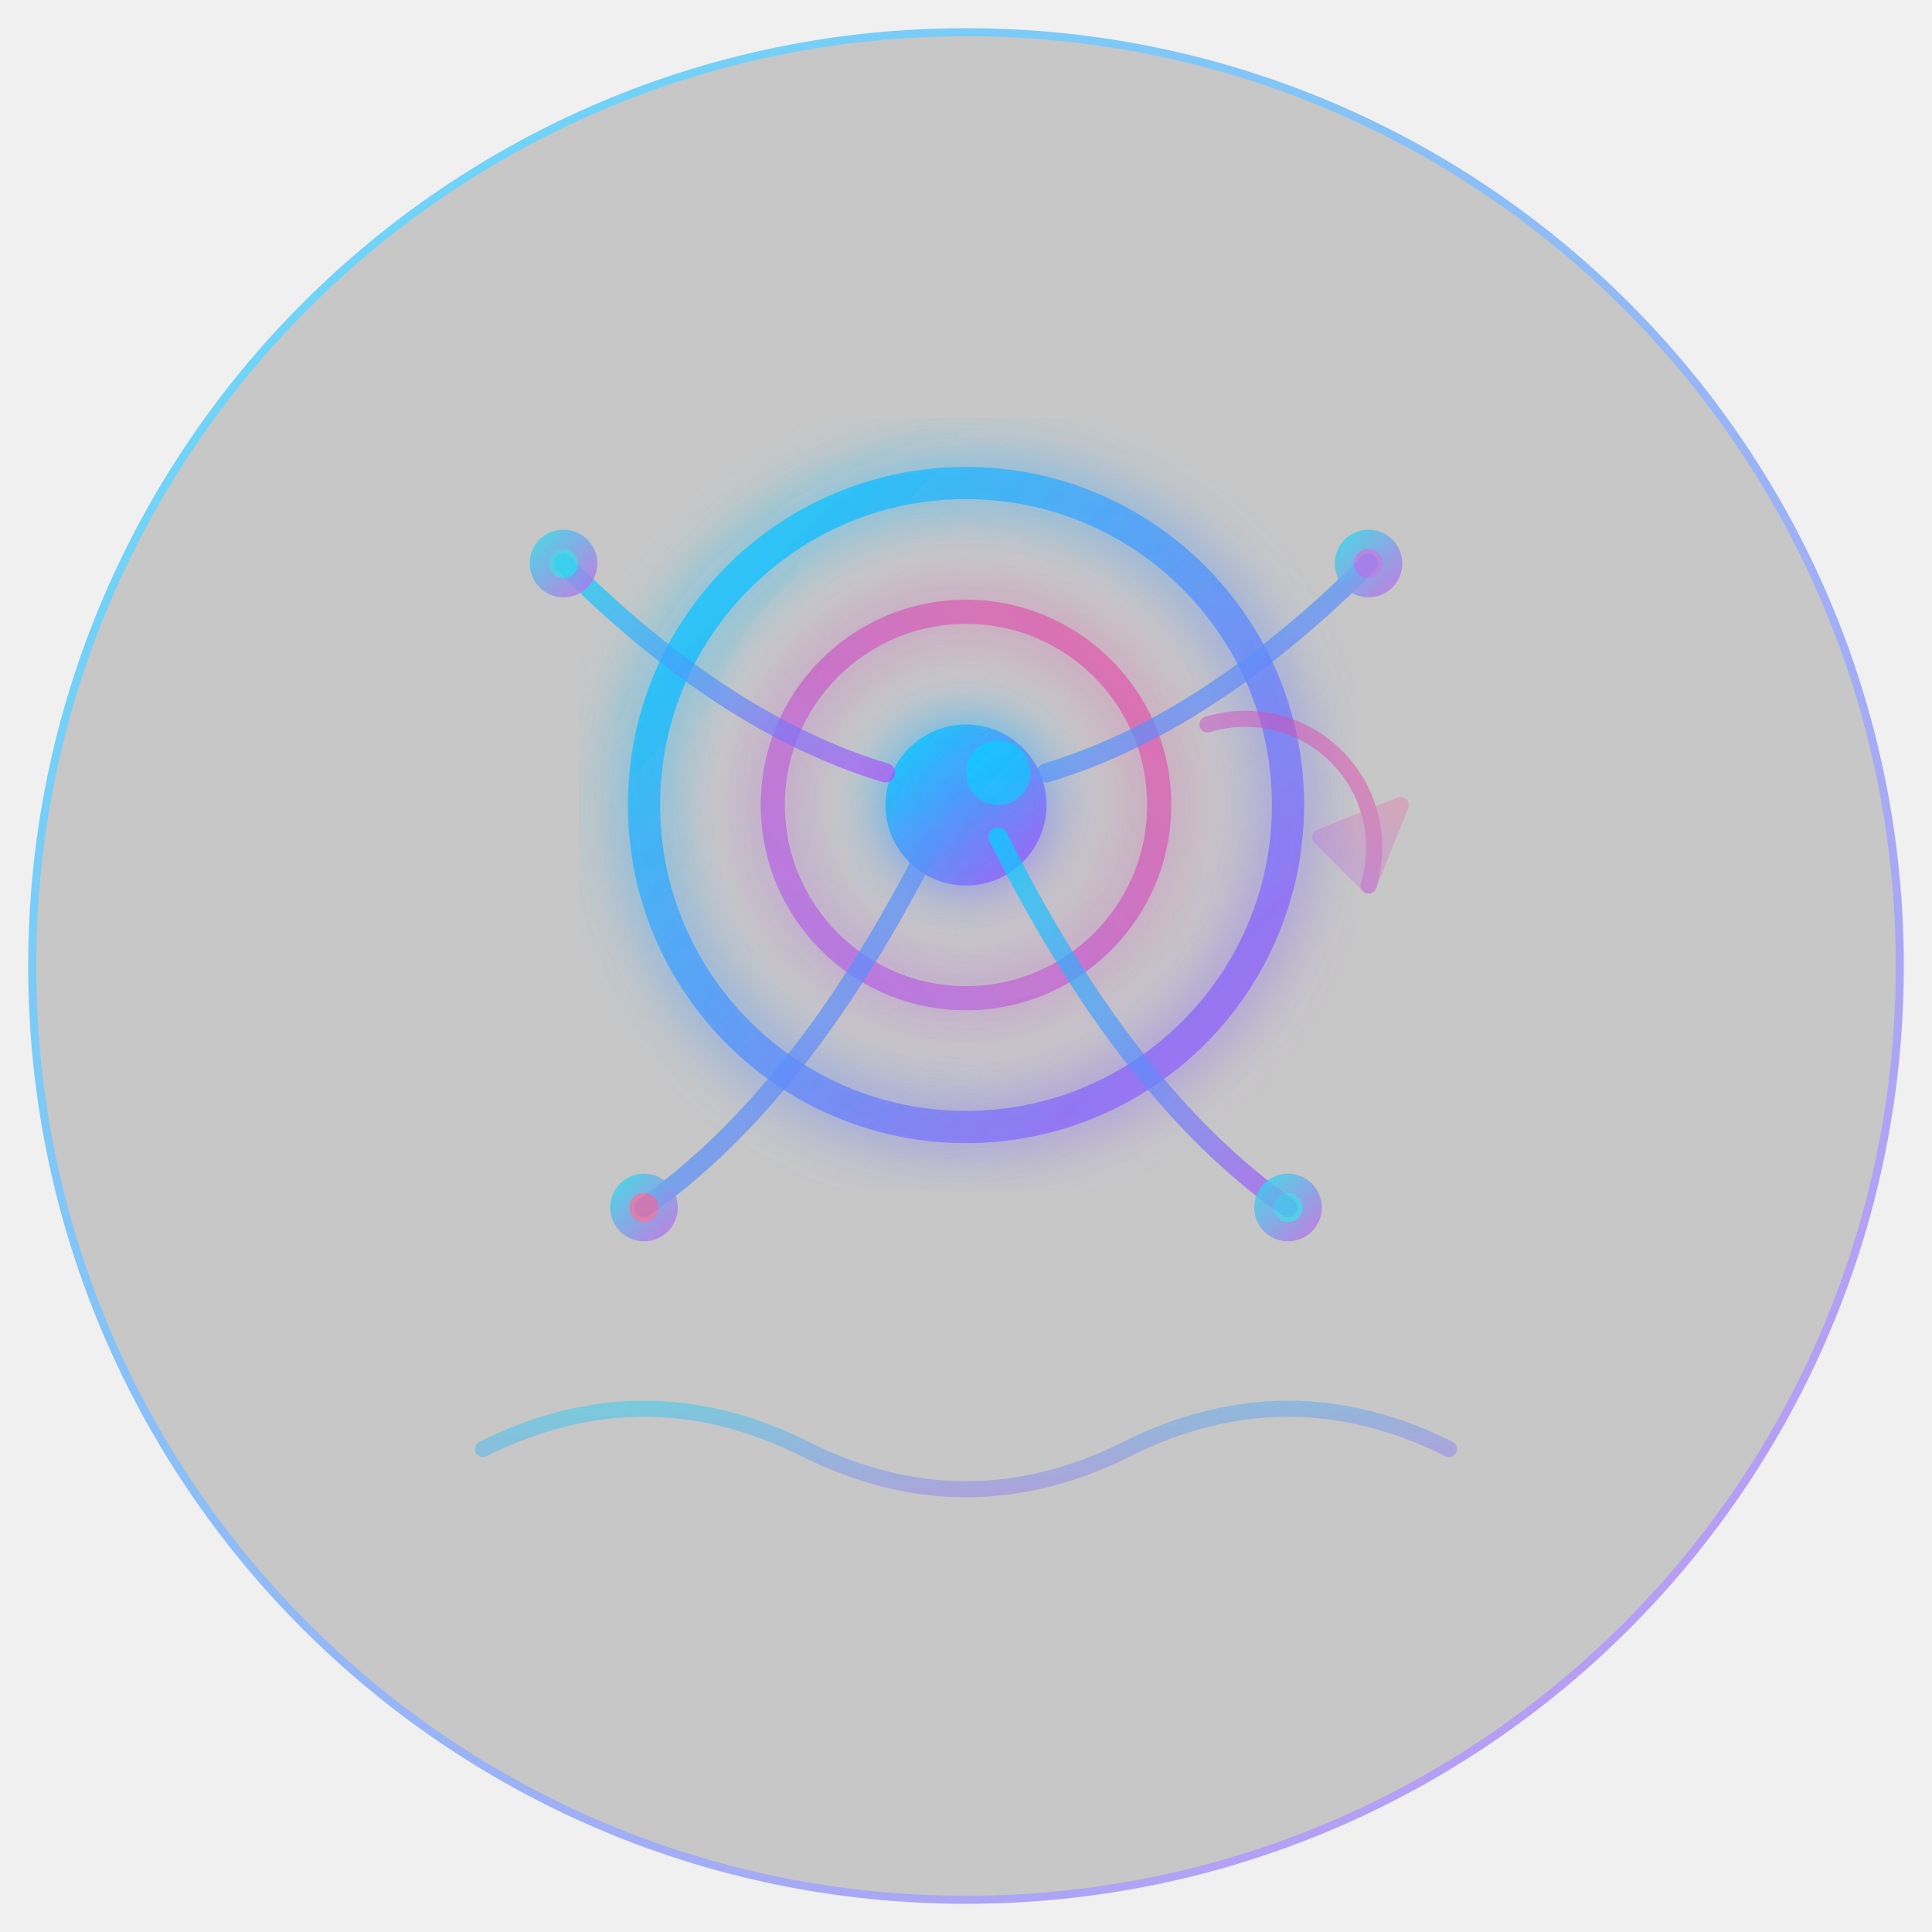
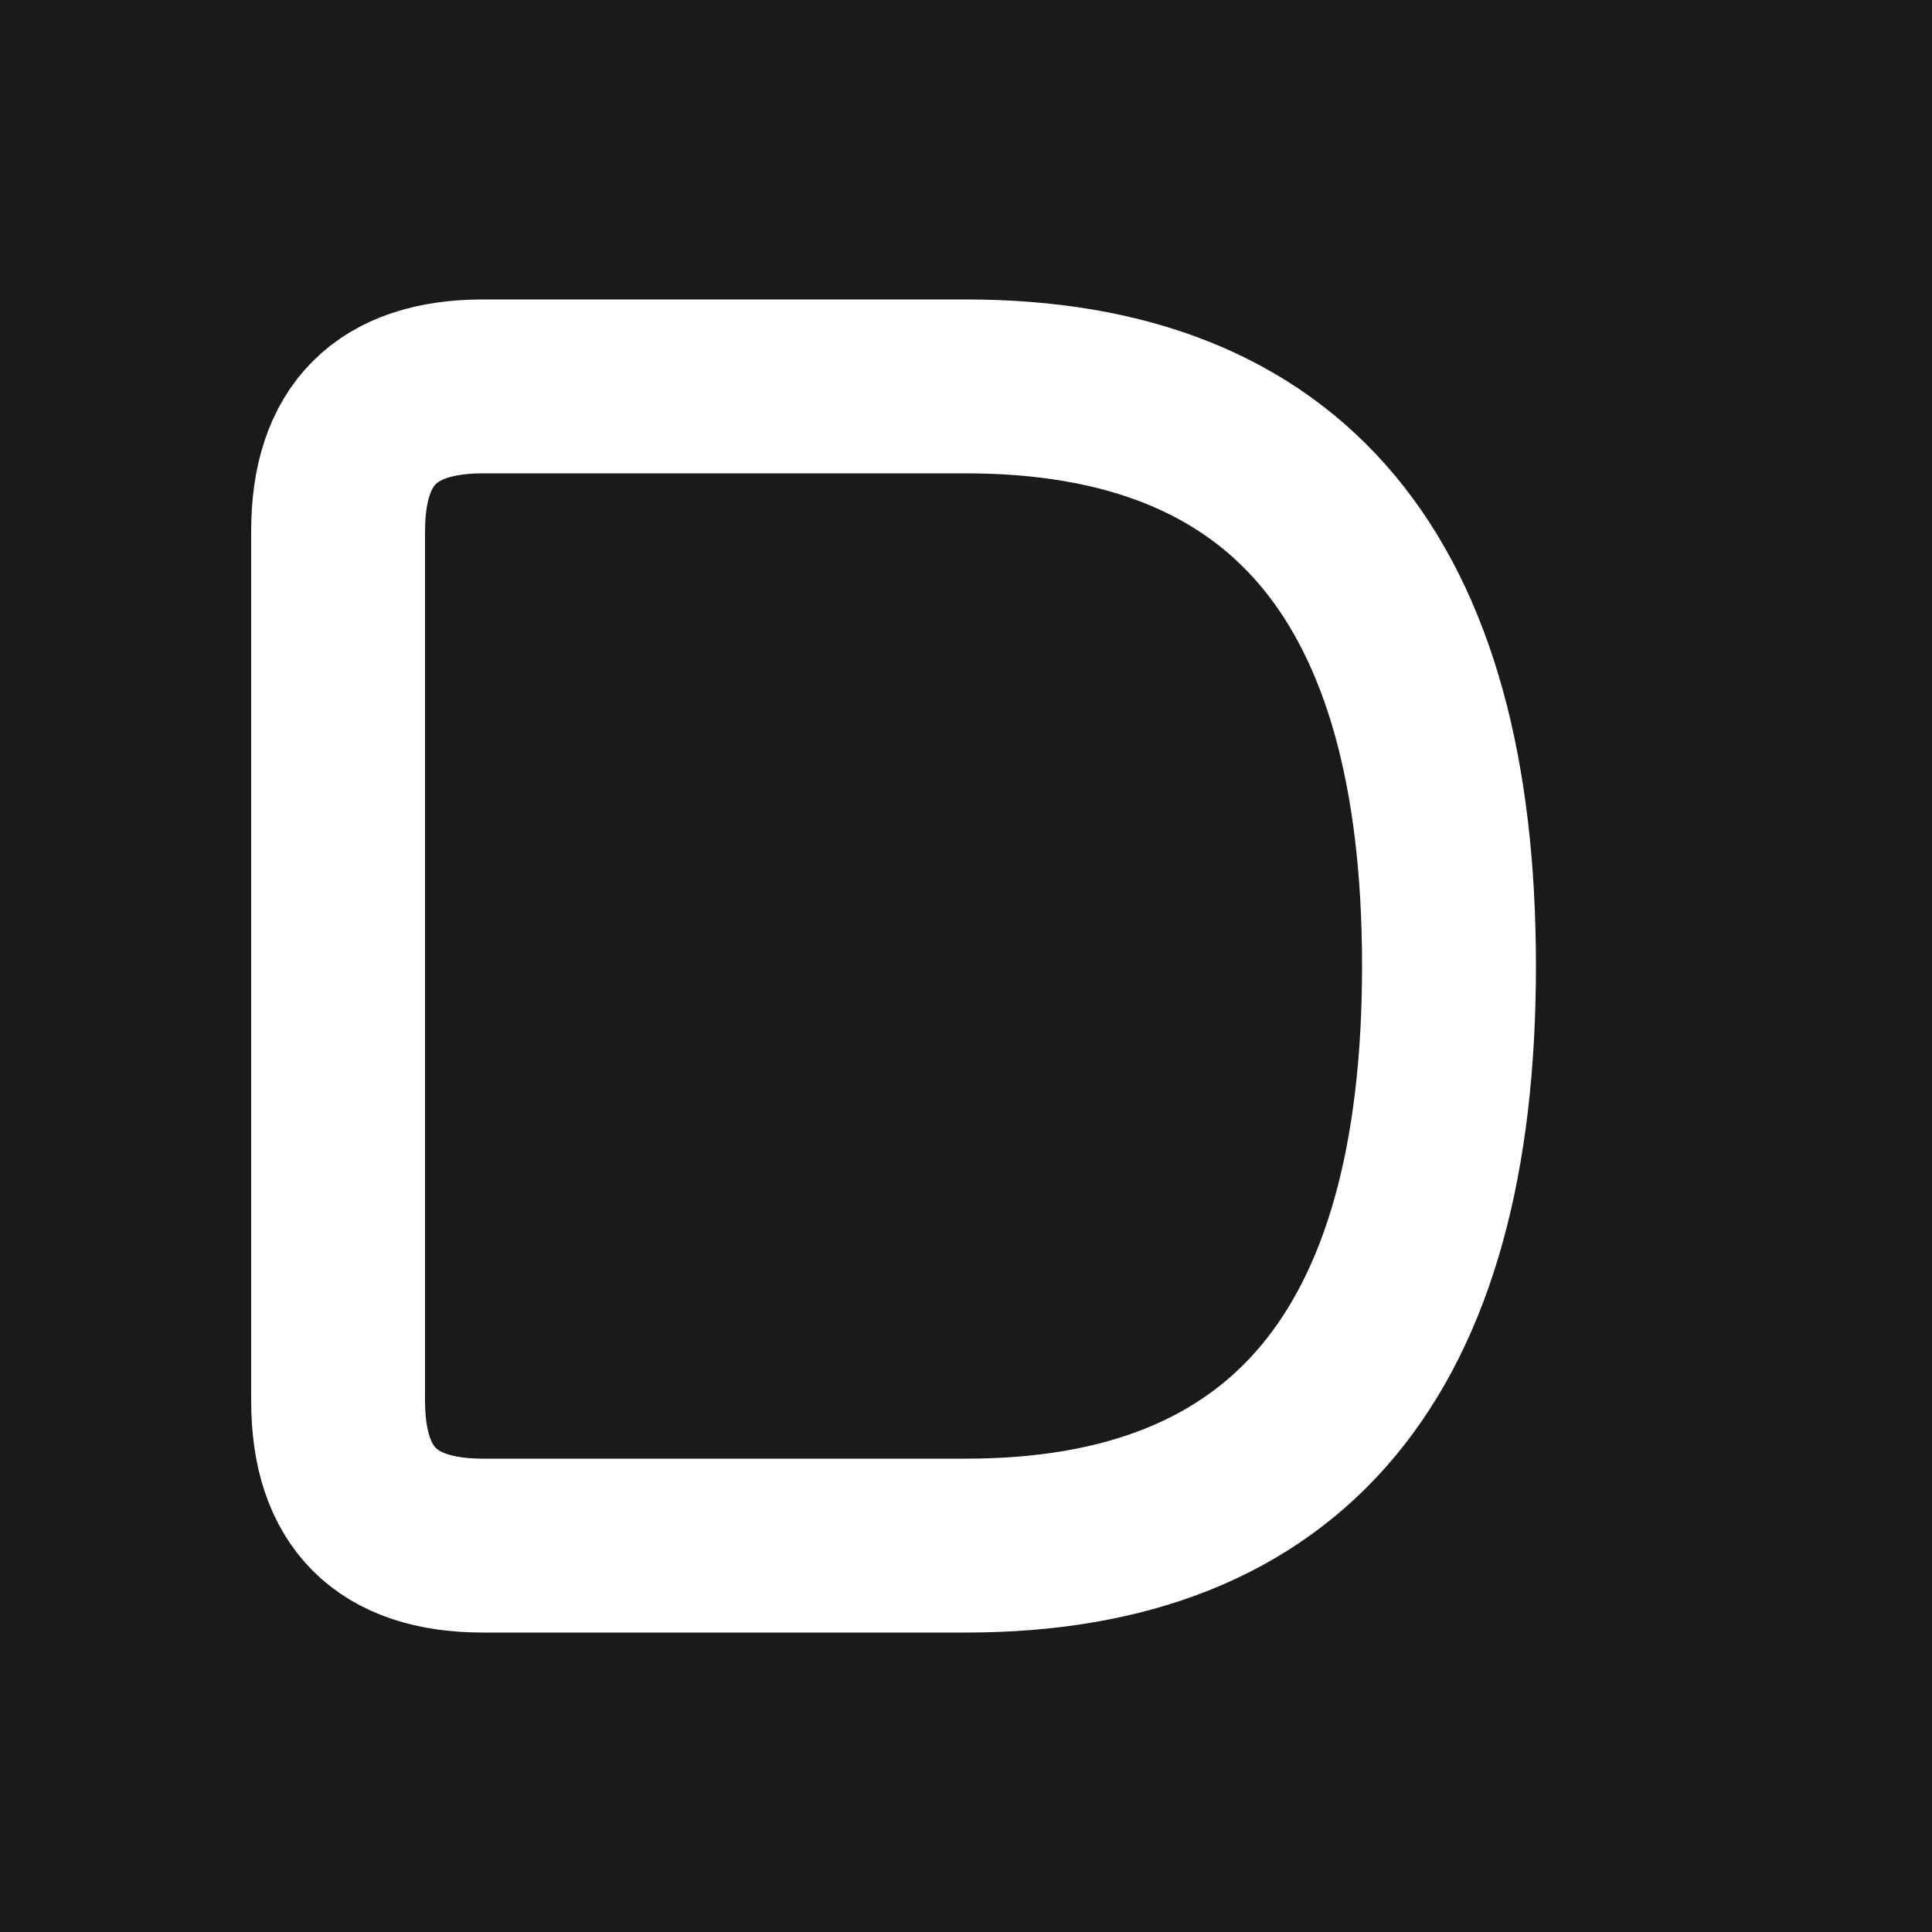
- <svg xmlns="http://www.w3.org/2000/svg" viewBox="0 0 120 120" width="120" height="120" role="img" aria-label="Vision AI Automation logo">
-   <defs>
-     <linearGradient id="logoGradient1" x1="0%" y1="0%" x2="100%" y2="100%">
-       <stop offset="0%" style="stop-color:#00d4ff;stop-opacity:1" />
-       <stop offset="100%" style="stop-color:#a855f7;stop-opacity:1" />
-     </linearGradient>
-     <linearGradient id="logoGradient2" x1="0%" y1="100%" x2="100%" y2="0%">
-       <stop offset="0%" style="stop-color:#a855f7;stop-opacity:1" />
-       <stop offset="100%" style="stop-color:#ec4899;stop-opacity:1" />
-     </linearGradient>
-     <filter id="glow">
-       <feGaussianBlur stdDeviation="2" result="coloredBlur" />
-       <feMerge>
-         <feMergeNode in="coloredBlur" />
-         <feMergeNode in="SourceGraphic" />
-       </feMerge>
-     </filter>
-   </defs>
-   <circle cx="60" cy="60" r="58" fill="rgba(10, 10, 15, 0.3)" stroke="url(#logoGradient1)" stroke-width="0.5" opacity="0.6" />
-   <g filter="url(#glow)">
-     <circle cx="60" cy="50" r="20" fill="none" stroke="url(#logoGradient1)" stroke-width="2" opacity="0.8" />
-     <circle cx="60" cy="50" r="12" fill="none" stroke="url(#logoGradient2)" stroke-width="1.5" opacity="0.6" />
-     <circle cx="60" cy="50" r="5" fill="url(#logoGradient1)" opacity="0.9" />
-     <circle cx="62" cy="48" r="2" fill="#00d4ff" opacity="0.6" />
-   </g>
-   <g stroke="url(#logoGradient1)" stroke-width="1.2" fill="none" opacity="0.7" stroke-linecap="round">
-     <path d="M 35 35 Q 45 45 55 48" />
-     <circle cx="35" cy="35" r="1.5" fill="#00d4ff" opacity="0.8" />
-     <path d="M 85 35 Q 75 45 65 48" />
-     <circle cx="85" cy="35" r="1.5" fill="#a855f7" opacity="0.8" />
-     <path d="M 40 75 Q 50 68 58 52" />
-     <circle cx="40" cy="75" r="1.5" fill="#ec4899" opacity="0.8" />
-     <path d="M 80 75 Q 70 68 62 52" />
-     <circle cx="80" cy="75" r="1.5" fill="#00d4ff" opacity="0.8" />
-   </g>
-   <g stroke="url(#logoGradient2)" stroke-width="1" fill="none" opacity="0.5" stroke-linecap="round" stroke-linejoin="round">
-     <path d="M 75 45 A 8 8 0 0 1 85 55" />
-     <polygon points="85,55 87,50 82,52" fill="url(#logoGradient2)" opacity="0.5" />
-   </g>
-   <g fill="none" stroke="url(#logoGradient1)" stroke-width="1" opacity="0.4" stroke-linecap="round">
-     <path d="M 30 90 Q 40 85 50 90 T 70 90 T 90 90" />
-   </g>
+ <svg xmlns="http://www.w3.org/2000/svg" viewBox="0 0 200 200">
+   <rect width="200" height="200" fill="#1a1a1a" />
+   <path d="M 50 40             L 100 40             Q 150 40 150 100             Q 150 160 100 160             L 50 160             Q 35 160 35 145             L 35 55             Q 35 40 50 40" fill="none" stroke="white" stroke-width="18" stroke-linecap="round" stroke-linejoin="round" />
</svg>
